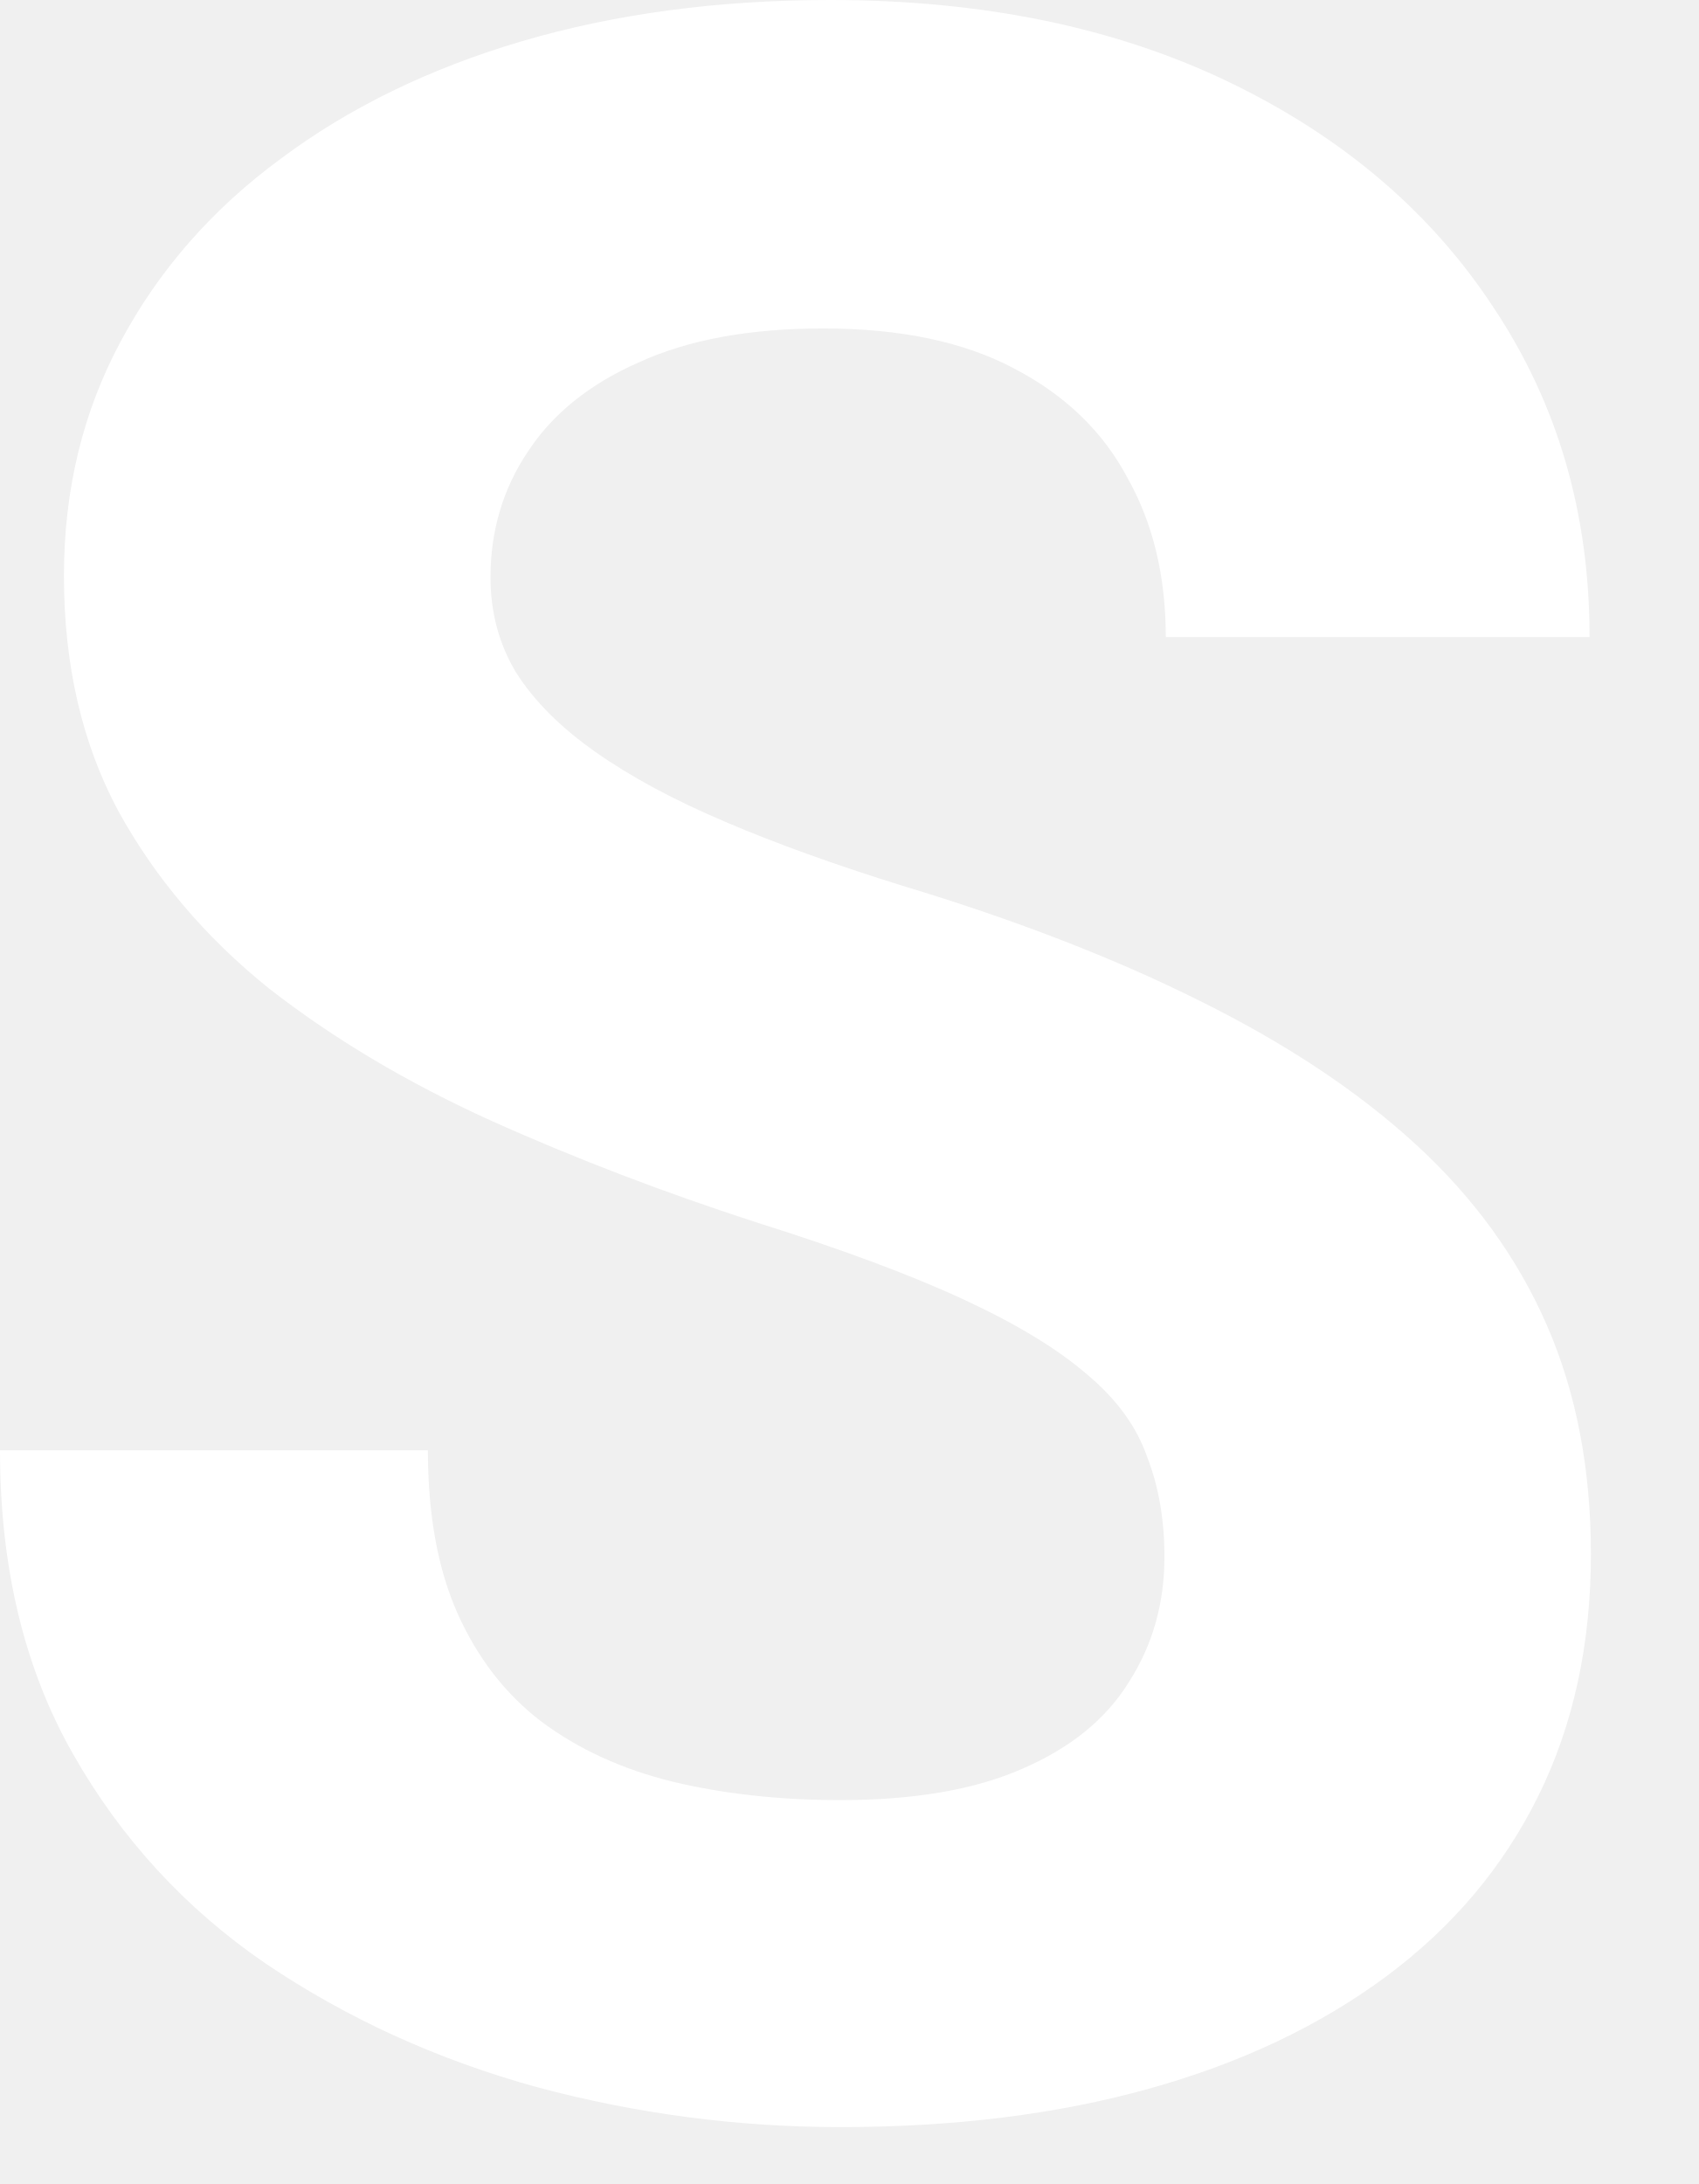
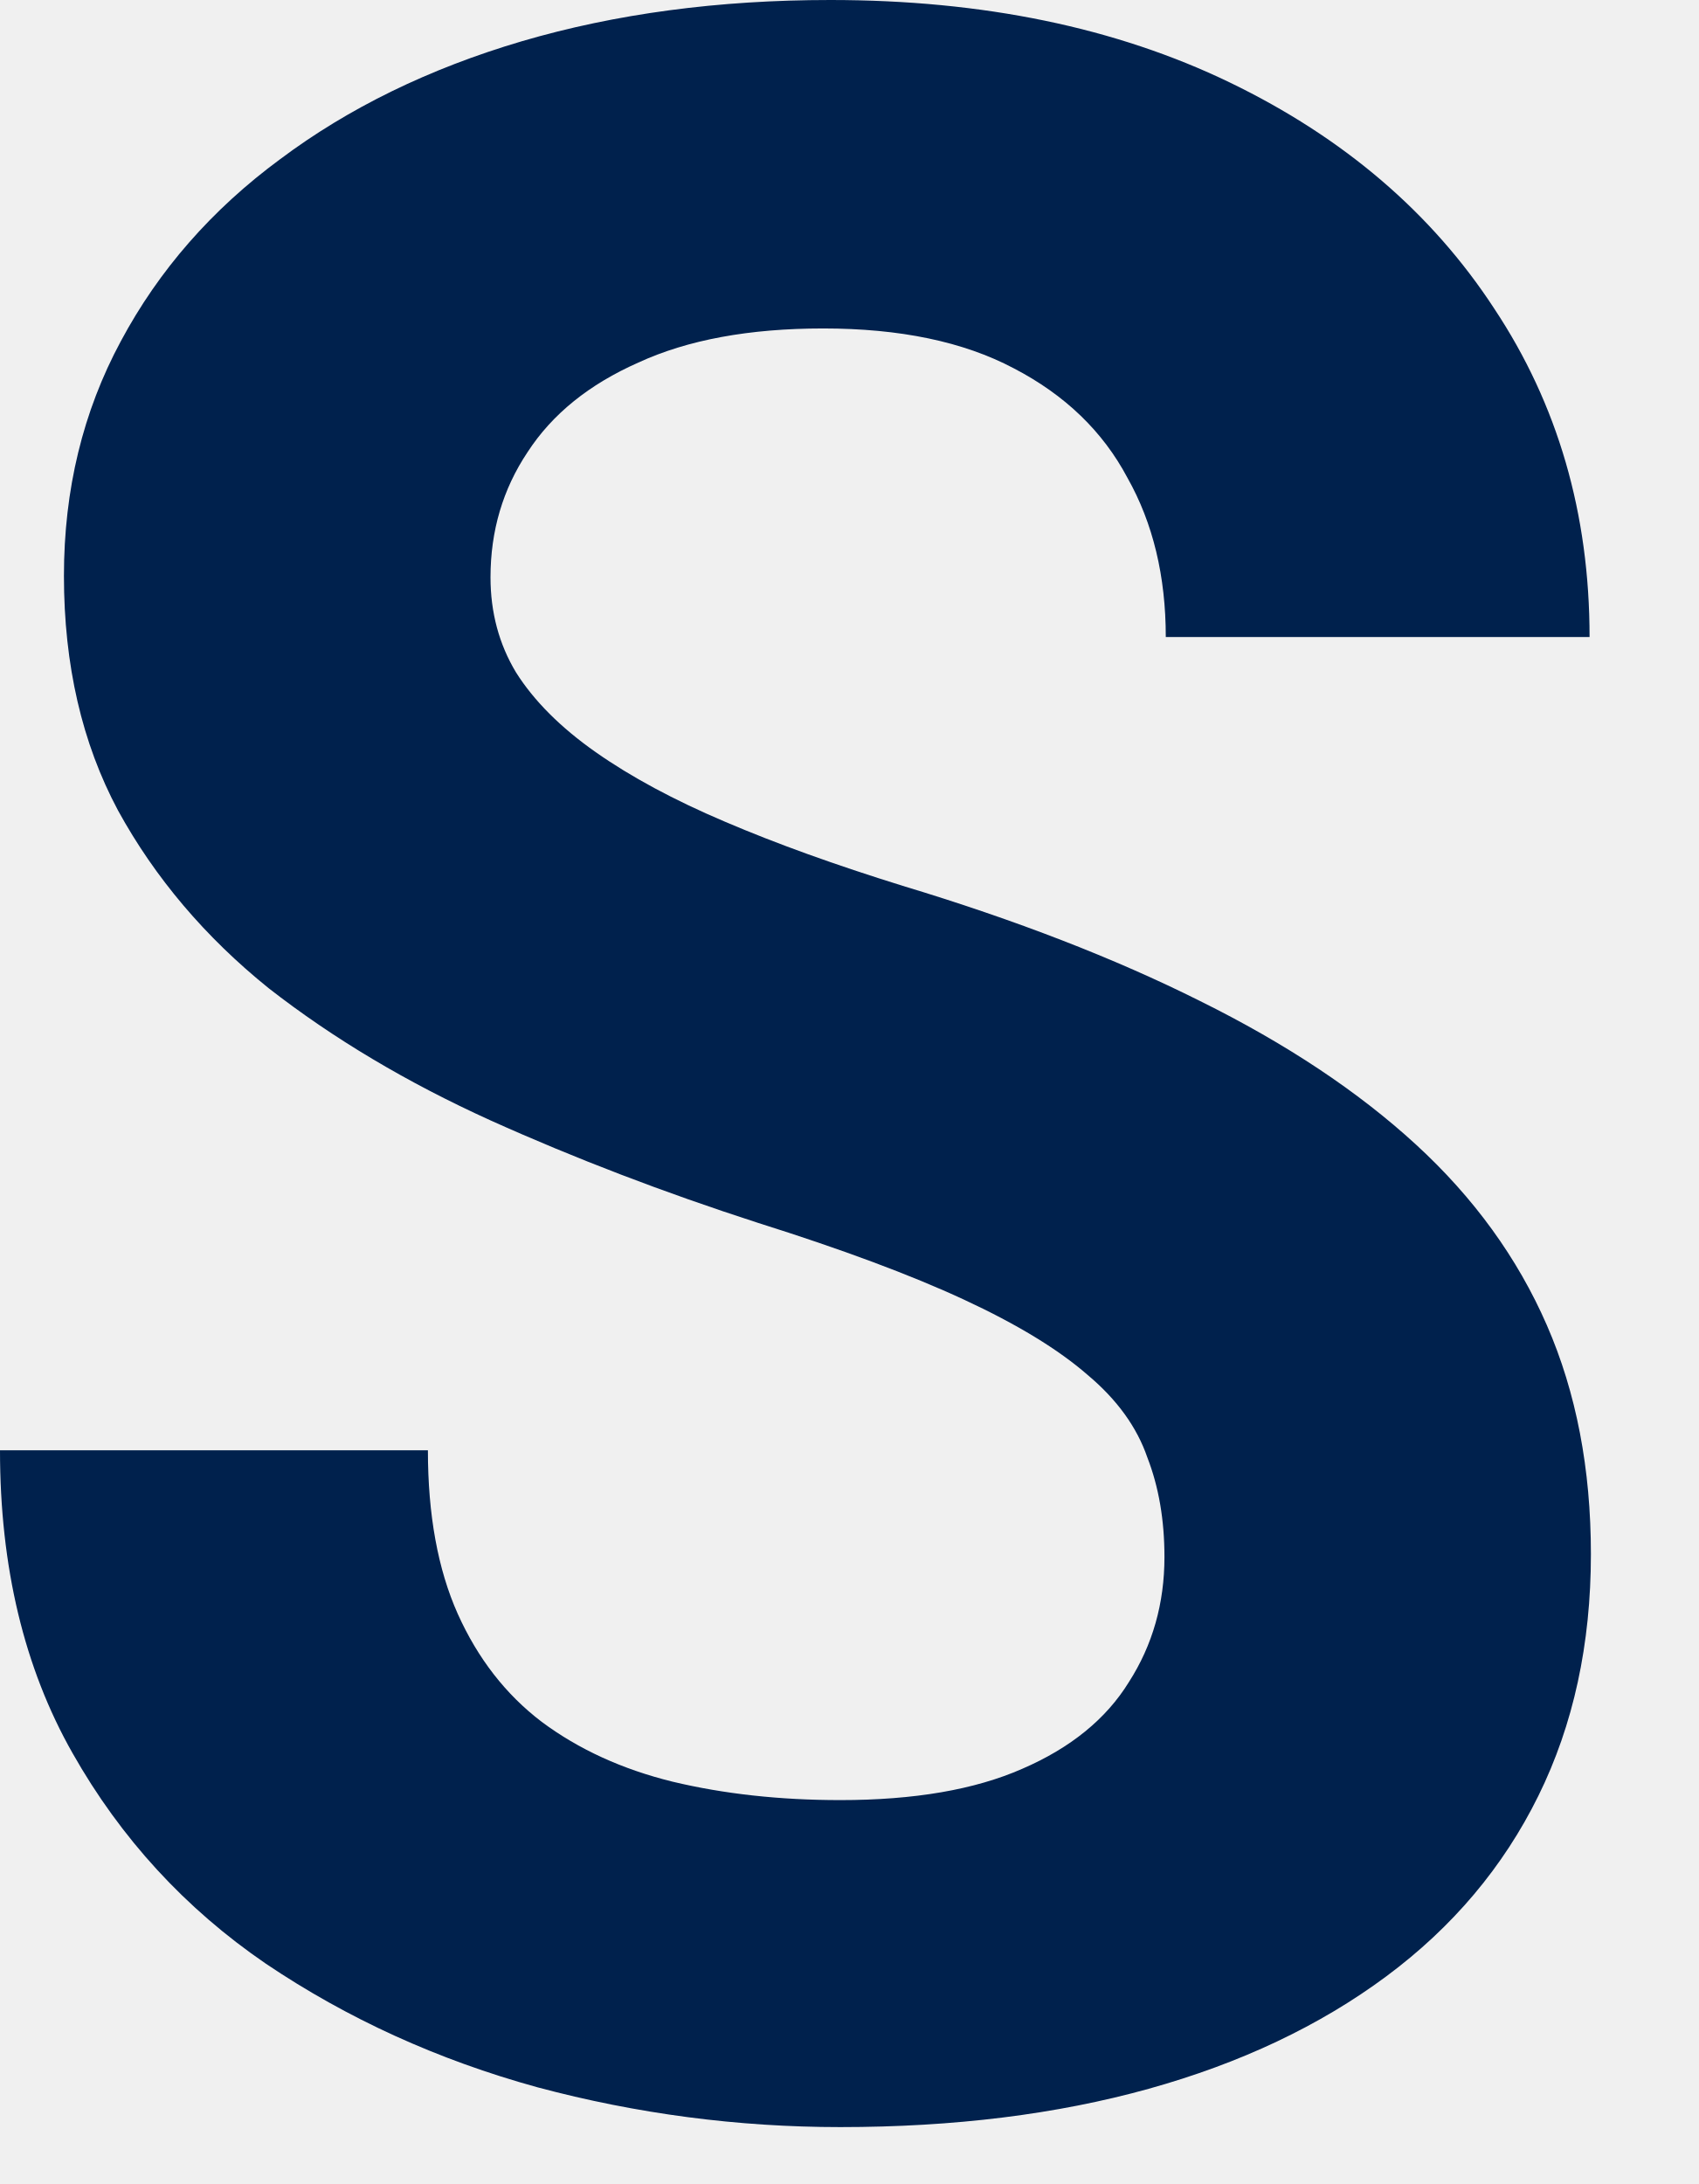
<svg xmlns="http://www.w3.org/2000/svg" width="14" height="18" viewBox="0 0 14 18" fill="none">
-   <path d="M9.598 12.832C9.598 12.527 9.551 12.254 9.457 12.012C9.371 11.762 9.207 11.535 8.965 11.332C8.723 11.121 8.383 10.914 7.945 10.711C7.508 10.508 6.941 10.297 6.246 10.078C5.473 9.828 4.738 9.547 4.043 9.234C3.355 8.922 2.746 8.559 2.215 8.145C1.691 7.723 1.277 7.234 0.973 6.68C0.676 6.125 0.527 5.48 0.527 4.746C0.527 4.035 0.684 3.391 0.996 2.812C1.309 2.227 1.746 1.727 2.309 1.312C2.871 0.891 3.535 0.566 4.301 0.34C5.074 0.113 5.922 0 6.844 0C8.102 0 9.199 0.227 10.137 0.68C11.074 1.133 11.801 1.754 12.316 2.543C12.84 3.332 13.102 4.234 13.102 5.25H9.609C9.609 4.75 9.504 4.312 9.293 3.938C9.09 3.555 8.777 3.254 8.355 3.035C7.941 2.816 7.418 2.707 6.785 2.707C6.176 2.707 5.668 2.801 5.262 2.988C4.855 3.168 4.551 3.414 4.348 3.727C4.145 4.031 4.043 4.375 4.043 4.758C4.043 5.047 4.113 5.309 4.254 5.543C4.402 5.777 4.621 5.996 4.91 6.199C5.199 6.402 5.555 6.594 5.977 6.773C6.398 6.953 6.887 7.129 7.441 7.301C8.371 7.582 9.188 7.898 9.891 8.25C10.602 8.602 11.195 8.996 11.672 9.434C12.148 9.871 12.508 10.367 12.75 10.922C12.992 11.477 13.113 12.105 13.113 12.809C13.113 13.551 12.969 14.215 12.68 14.801C12.391 15.387 11.973 15.883 11.426 16.289C10.879 16.695 10.227 17.004 9.469 17.215C8.711 17.426 7.863 17.531 6.926 17.531C6.082 17.531 5.25 17.422 4.43 17.203C3.609 16.977 2.863 16.637 2.191 16.184C1.527 15.73 0.996 15.152 0.598 14.449C0.199 13.746 0 12.914 0 11.953H3.527C3.527 12.484 3.609 12.934 3.773 13.301C3.938 13.668 4.168 13.965 4.465 14.191C4.77 14.418 5.129 14.582 5.543 14.684C5.965 14.785 6.426 14.836 6.926 14.836C7.535 14.836 8.035 14.75 8.426 14.578C8.824 14.406 9.117 14.168 9.305 13.863C9.5 13.559 9.598 13.215 9.598 12.832Z" fill="#fff" />
+   <path d="M9.598 12.832C9.598 12.527 9.551 12.254 9.457 12.012C9.371 11.762 9.207 11.535 8.965 11.332C8.723 11.121 8.383 10.914 7.945 10.711C7.508 10.508 6.941 10.297 6.246 10.078C5.473 9.828 4.738 9.547 4.043 9.234C3.355 8.922 2.746 8.559 2.215 8.145C1.691 7.723 1.277 7.234 0.973 6.68C0.676 6.125 0.527 5.48 0.527 4.746C0.527 4.035 0.684 3.391 0.996 2.812C1.309 2.227 1.746 1.727 2.309 1.312C2.871 0.891 3.535 0.566 4.301 0.34C5.074 0.113 5.922 0 6.844 0C8.102 0 9.199 0.227 10.137 0.68C11.074 1.133 11.801 1.754 12.316 2.543C12.84 3.332 13.102 4.234 13.102 5.25H9.609C9.609 4.75 9.504 4.312 9.293 3.938C9.09 3.555 8.777 3.254 8.355 3.035C7.941 2.816 7.418 2.707 6.785 2.707C6.176 2.707 5.668 2.801 5.262 2.988C4.855 3.168 4.551 3.414 4.348 3.727C4.145 4.031 4.043 4.375 4.043 4.758C4.043 5.047 4.113 5.309 4.254 5.543C4.402 5.777 4.621 5.996 4.91 6.199C5.199 6.402 5.555 6.594 5.977 6.773C6.398 6.953 6.887 7.129 7.441 7.301C8.371 7.582 9.188 7.898 9.891 8.25C10.602 8.602 11.195 8.996 11.672 9.434C12.148 9.871 12.508 10.367 12.75 10.922C12.992 11.477 13.113 12.105 13.113 12.809C13.113 13.551 12.969 14.215 12.68 14.801C12.391 15.387 11.973 15.883 11.426 16.289C10.879 16.695 10.227 17.004 9.469 17.215C8.711 17.426 7.863 17.531 6.926 17.531C6.082 17.531 5.25 17.422 4.43 17.203C3.609 16.977 2.863 16.637 2.191 16.184C1.527 15.73 0.996 15.152 0.598 14.449C0.199 13.746 0 12.914 0 11.953H3.527C3.527 12.484 3.609 12.934 3.773 13.301C3.938 13.668 4.168 13.965 4.465 14.191C4.77 14.418 5.129 14.582 5.543 14.684C5.965 14.785 6.426 14.836 6.926 14.836C7.535 14.836 8.035 14.75 8.426 14.578C8.824 14.406 9.117 14.168 9.305 13.863C9.5 13.559 9.598 13.215 9.598 12.832Z" fill="#00214d" />
</svg>
